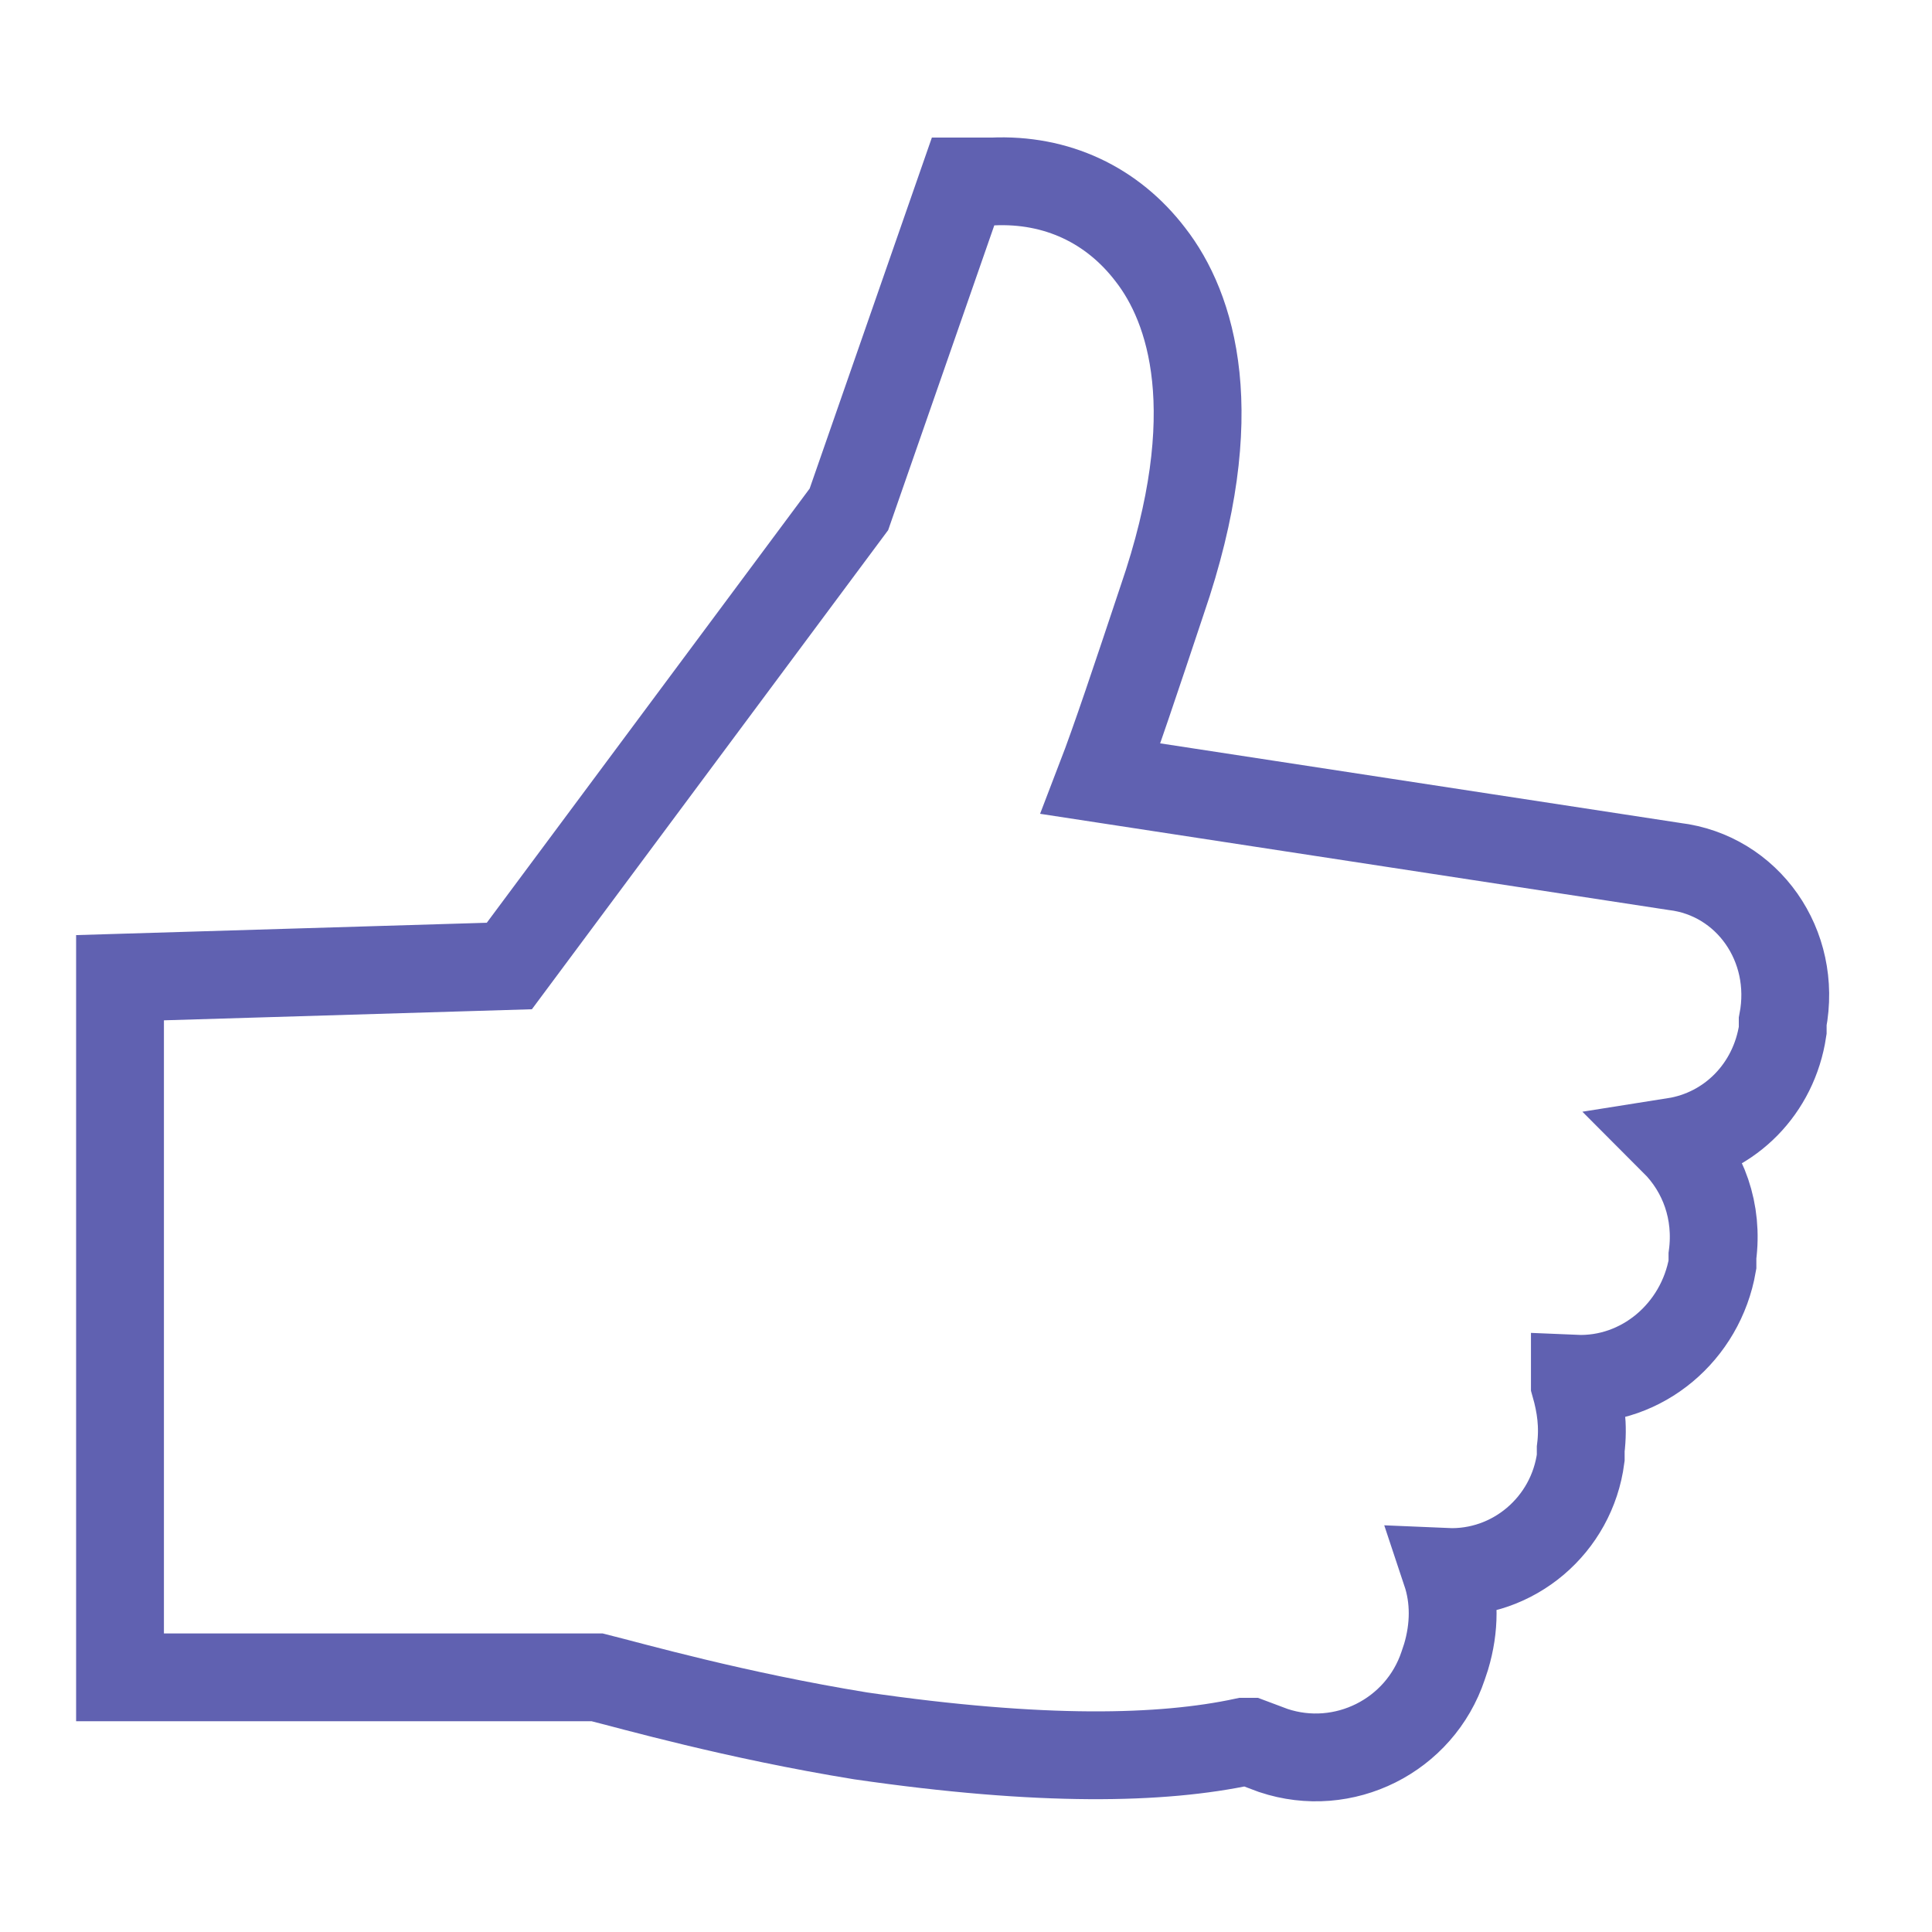
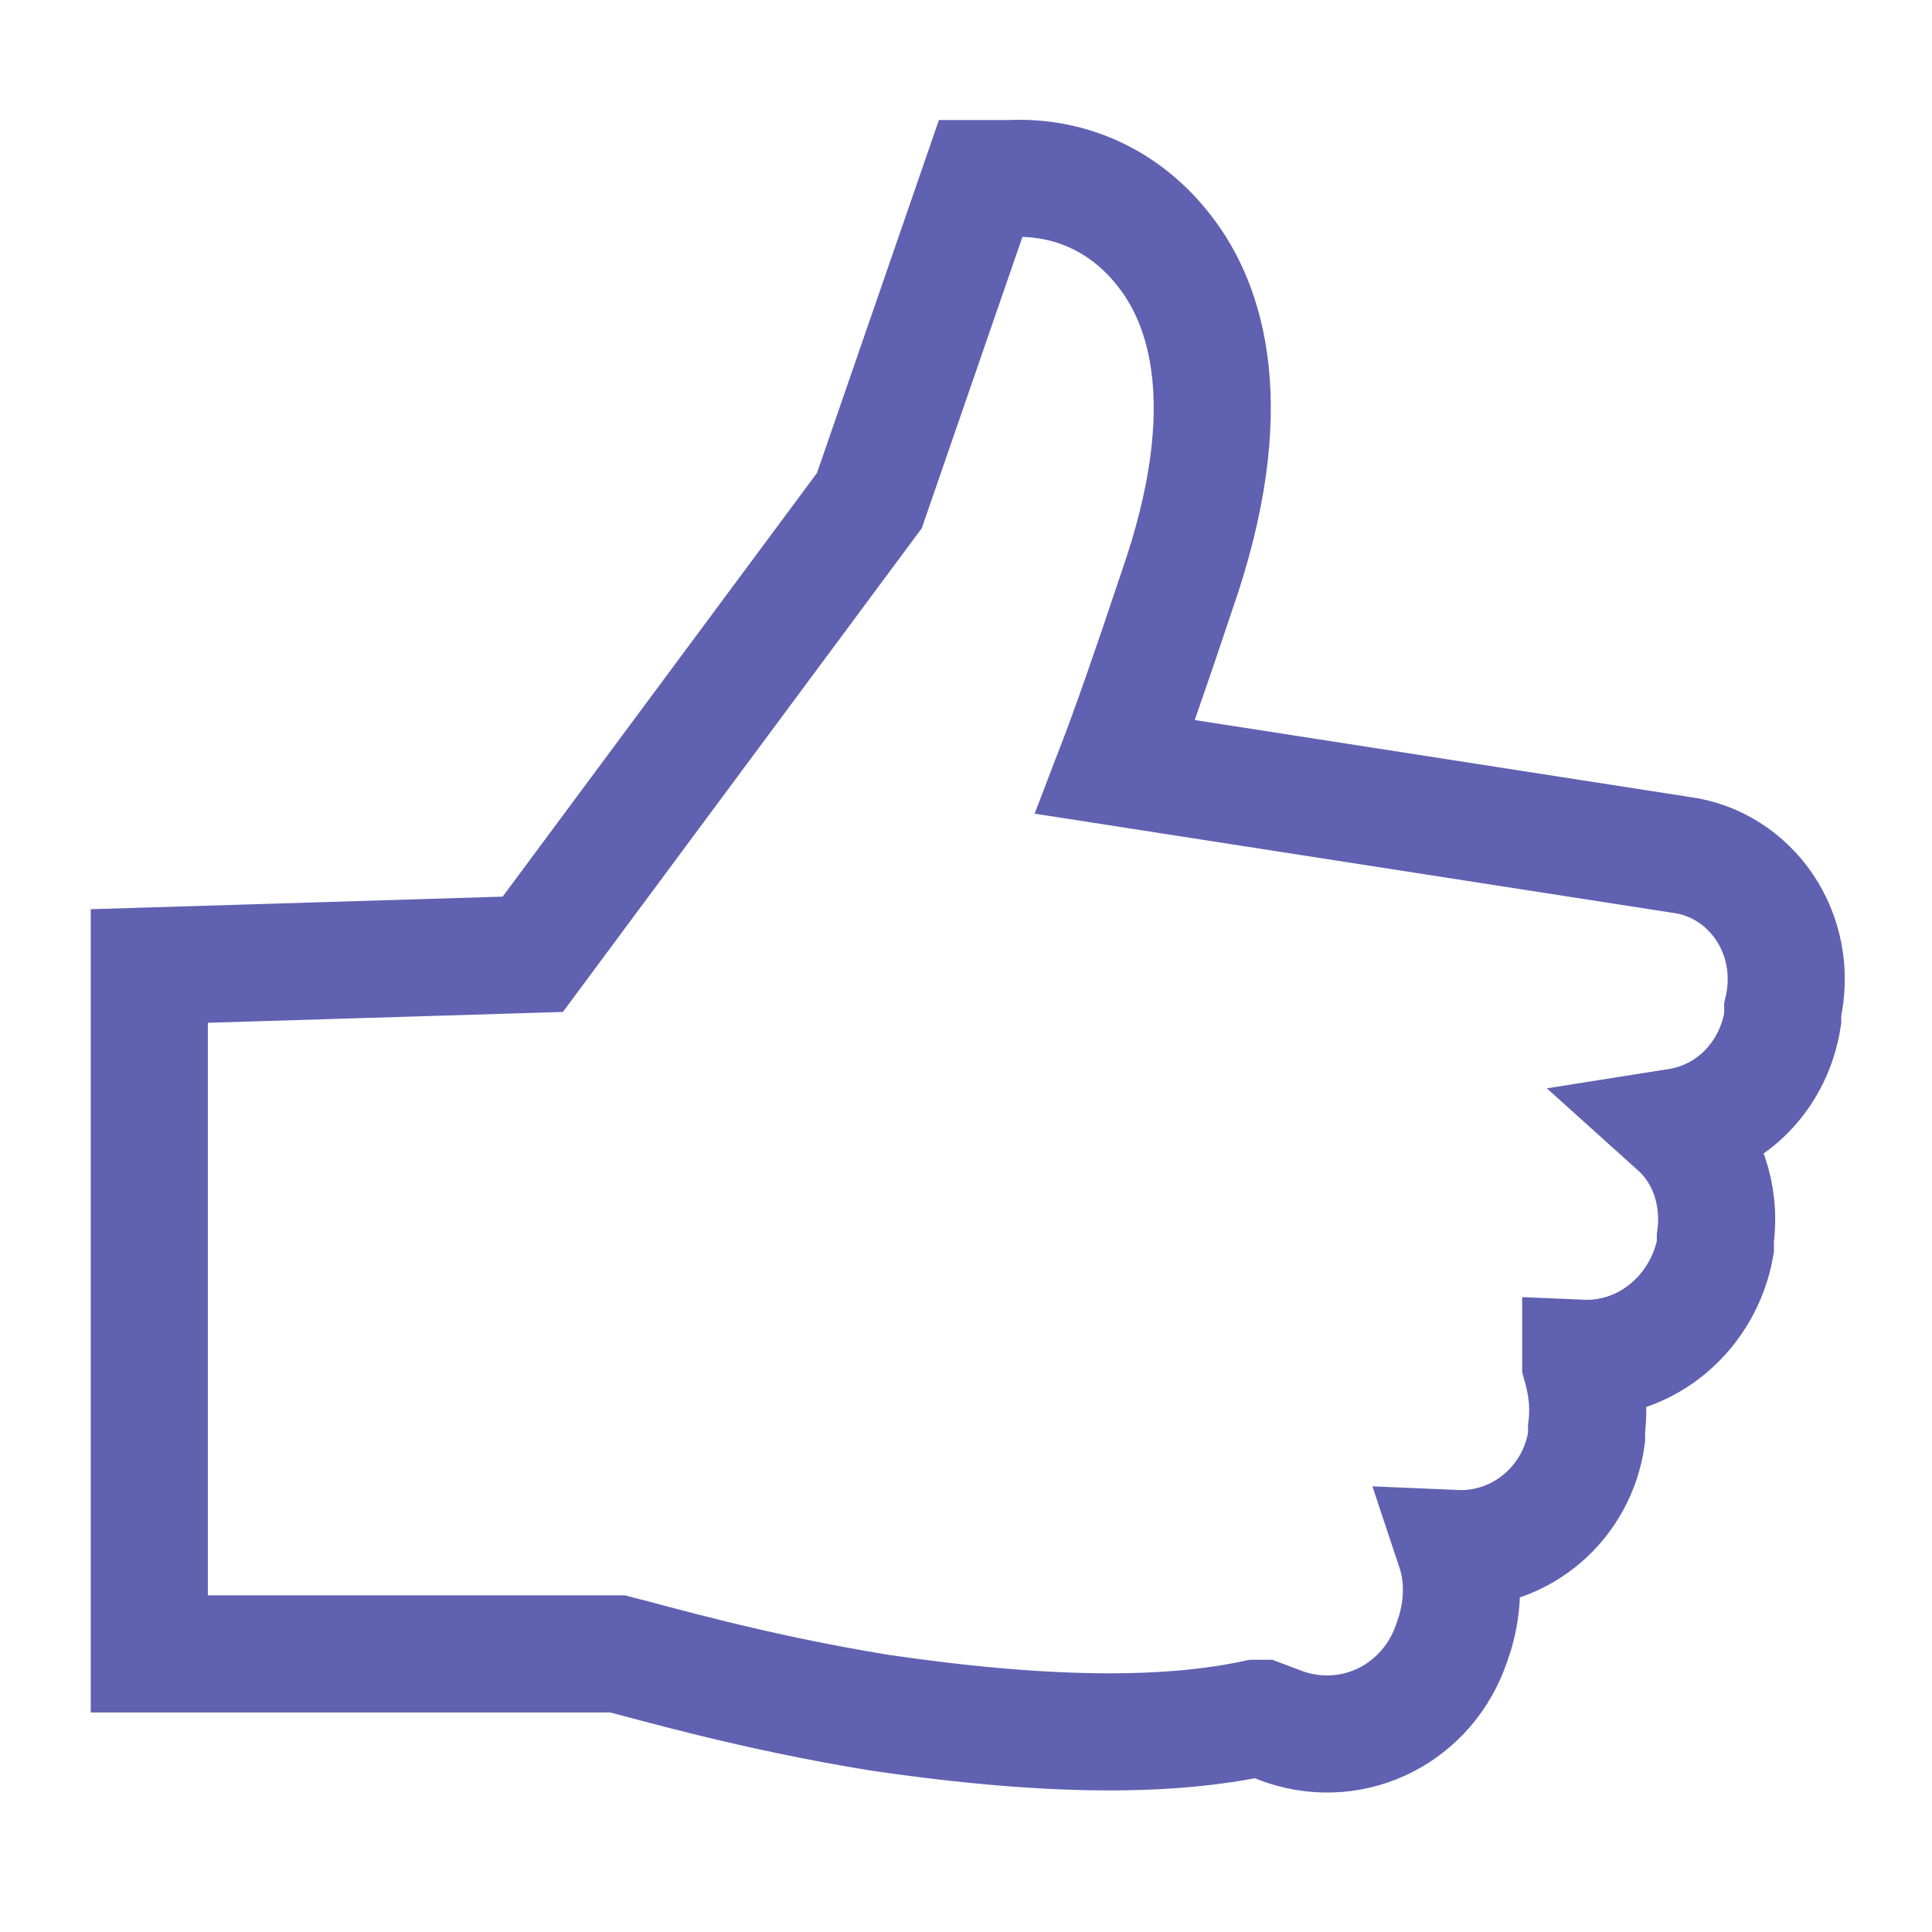
<svg xmlns="http://www.w3.org/2000/svg" version="1.1" id="Laag_1" x="0px" y="0px" viewBox="0 0 66 66" style="enable-background:new 0 0 66 66;" xml:space="preserve">
  <style type="text/css">
- 	.st0{fill:none;stroke:#6061B1;stroke-width:3;stroke-miterlimit:10;}
+ 	.st0{fill:none;stroke:#6061B1;stroke-width:4;stroke-miterlimit:10;}
</style>
  <g id="grid">
</g>
-   <path class="st0" d="M57.2,29.6l-19.6-3c0.5-1.3,1.2-3.4,2.1-6.1c2.2-6.4,1-10-0.4-11.8C38,7,36.1,6.1,33.9,6.2l-1,0l-3.9,11.2  L17.4,33L4.1,33.4v23.9l16.3,0c1.2,0.3,4.7,1.3,9,2c6.2,0.9,10.3,0.8,13.1,0.2c0.1,0,0.1,0,0.2,0l0.8,0.3c2.4,0.8,5-0.5,5.8-2.9  l0.1-0.3c0.3-1,0.3-2,0-2.9c2.3,0.1,4.3-1.6,4.6-3.9l0-0.3c0.1-0.8,0-1.5-0.2-2.2c0-0.1,0-0.1,0-0.2c2.3,0.1,4.3-1.6,4.7-3.9l0-0.3  c0.2-1.5-0.3-2.9-1.3-3.9c1.9-0.3,3.4-1.8,3.7-3.8l0-0.3C61.4,32.3,59.7,29.9,57.2,29.6z" />
+   <path class="st0" d="M57.4,29.2l-19.3-3c0.5-1.3,1.2-3.3,2.1-6c2.2-6.3,1-9.8-0.4-11.6c-1.3-1.7-3.2-2.6-5.3-2.5h-1l-3.8,11  L18.2,32.6L5.1,33v23.5h16c1.2,0.3,4.6,1.3,8.9,2c6.1,0.9,10.1,0.8,12.9,0.2c0.1,0,0.1,0,0.2,0l0.8,0.3c2.4,0.8,4.9-0.5,5.7-2.9  l0.1-0.3c0.3-1,0.3-2,0-2.9c2.3,0.1,4.2-1.6,4.5-3.8v-0.3c0.1-0.8,0-1.5-0.2-2.2c0-0.1,0-0.1,0-0.2c2.3,0.1,4.2-1.6,4.6-3.8v-0.3  c0.2-1.5-0.3-2.9-1.3-3.8c1.9-0.3,3.3-1.8,3.6-3.7v-0.3C61.5,31.9,59.8,29.5,57.4,29.2z" />
</svg>
